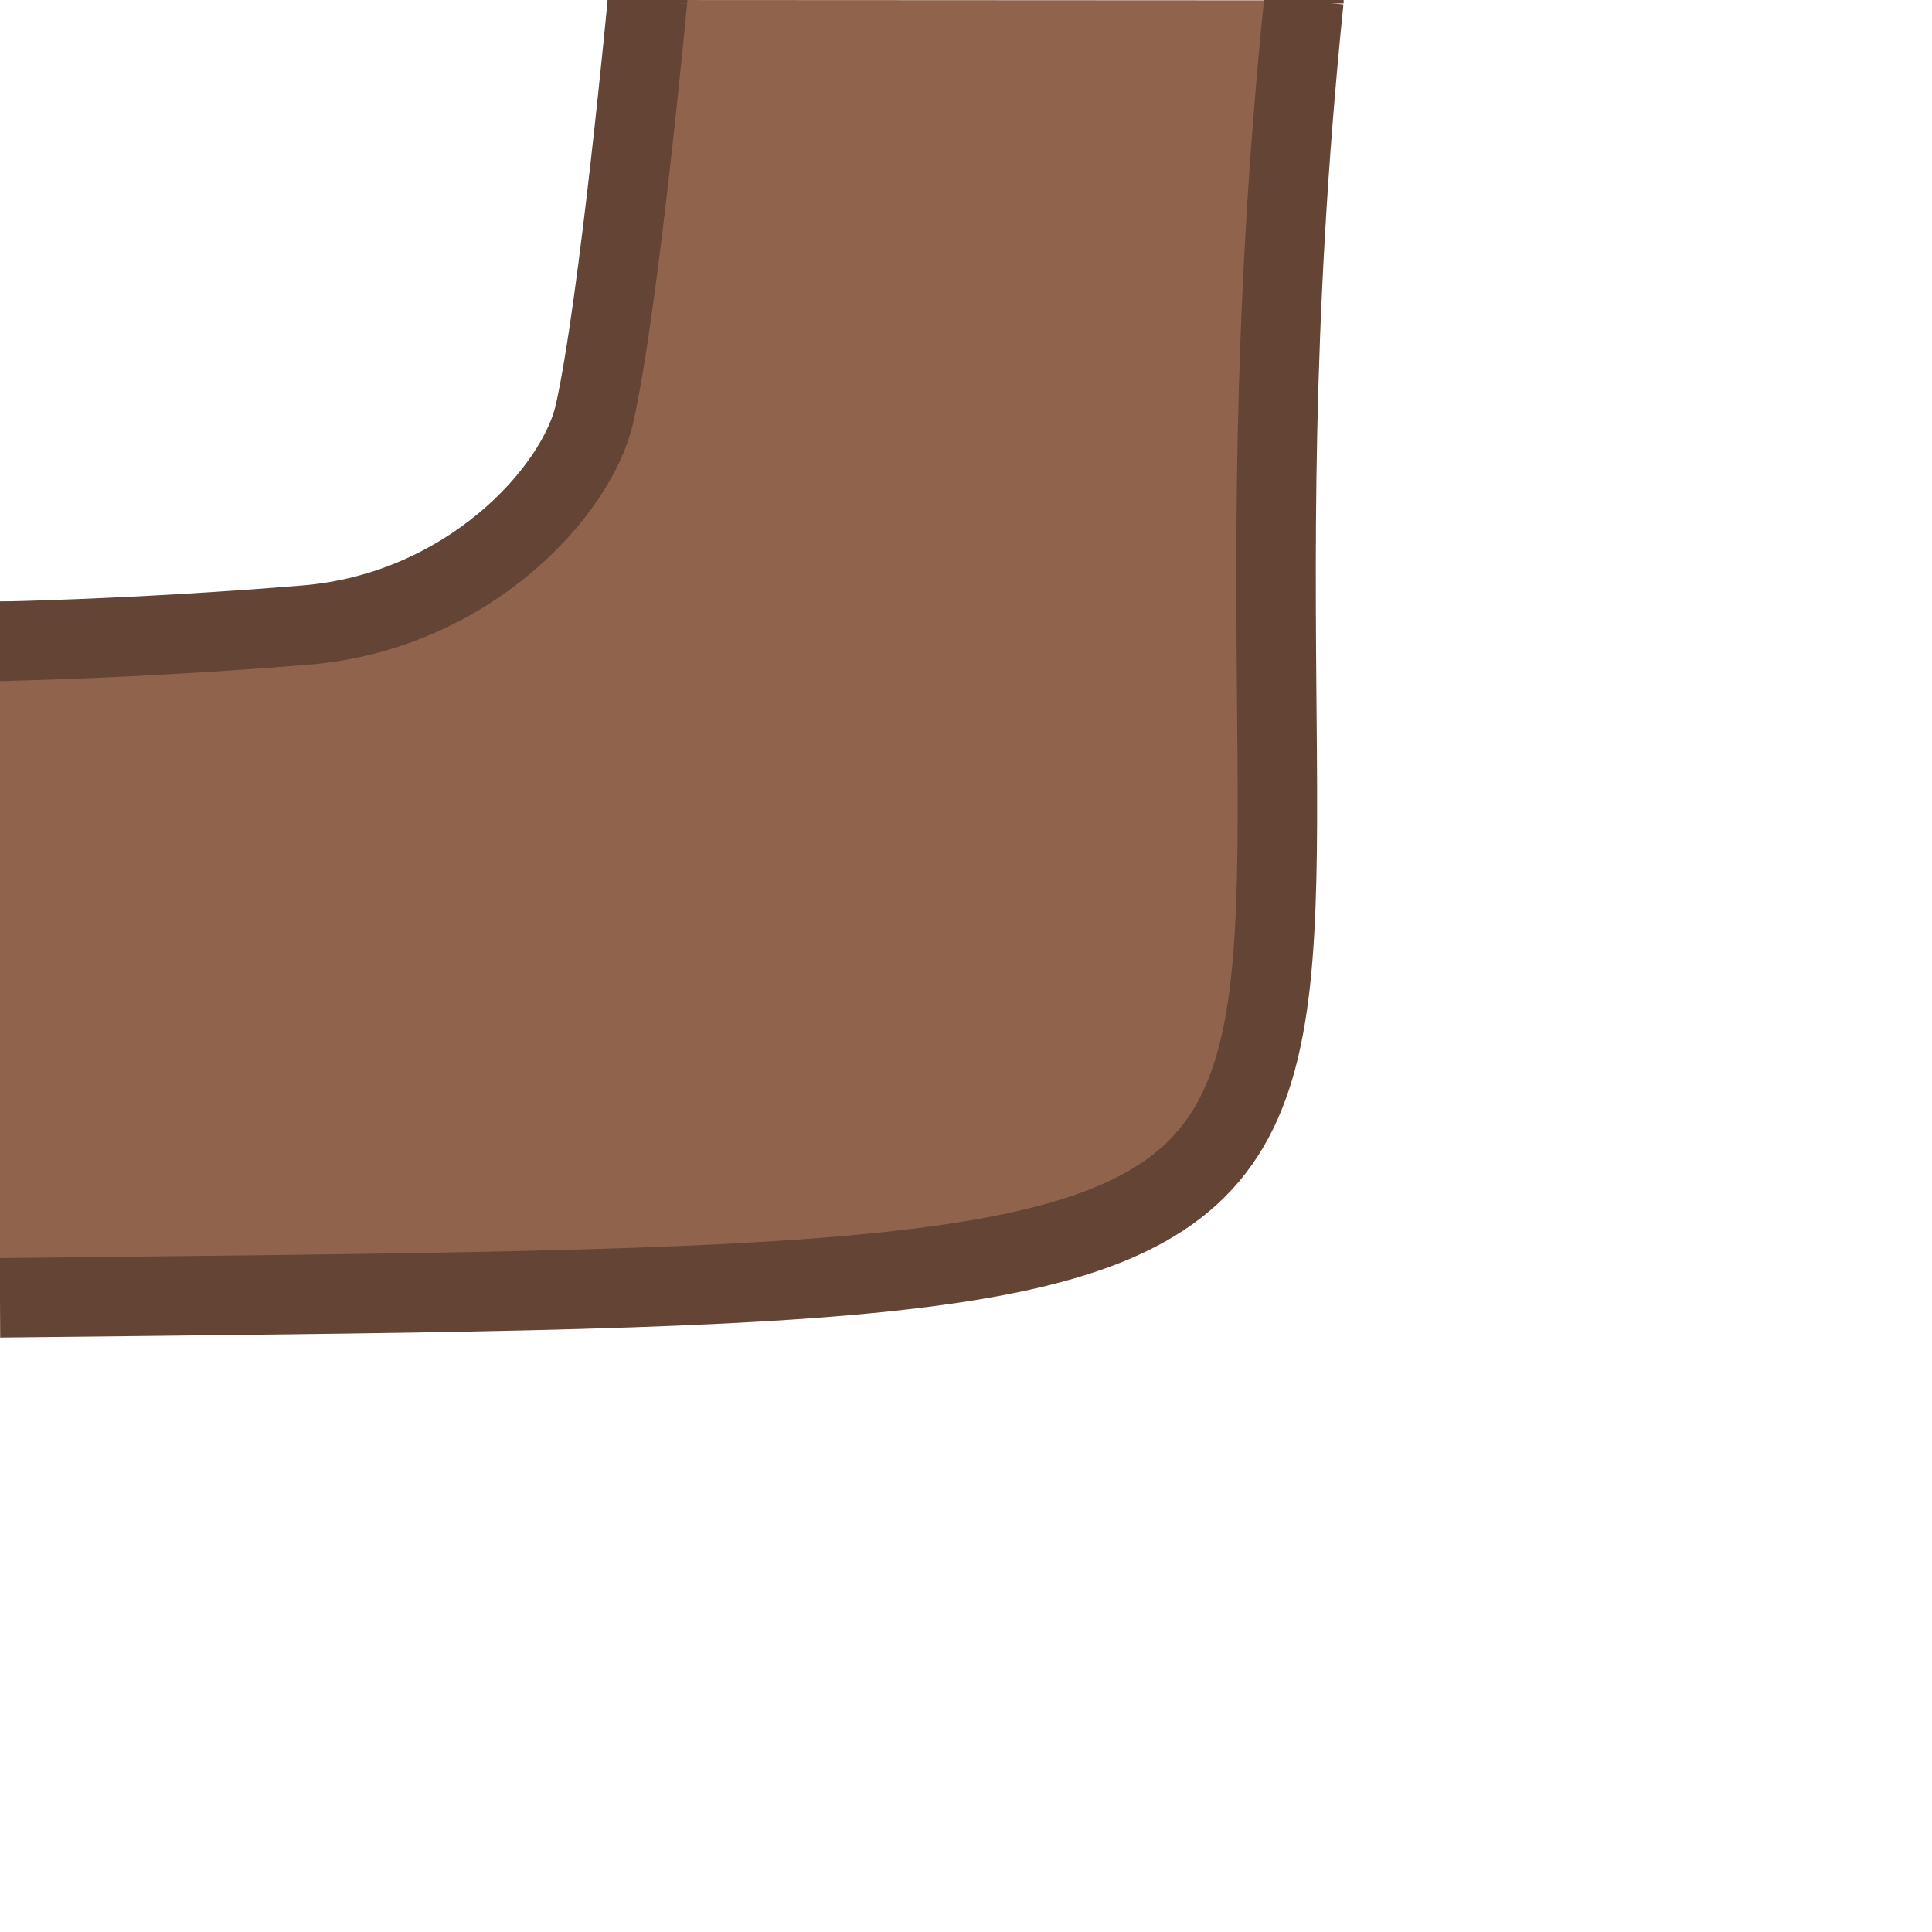
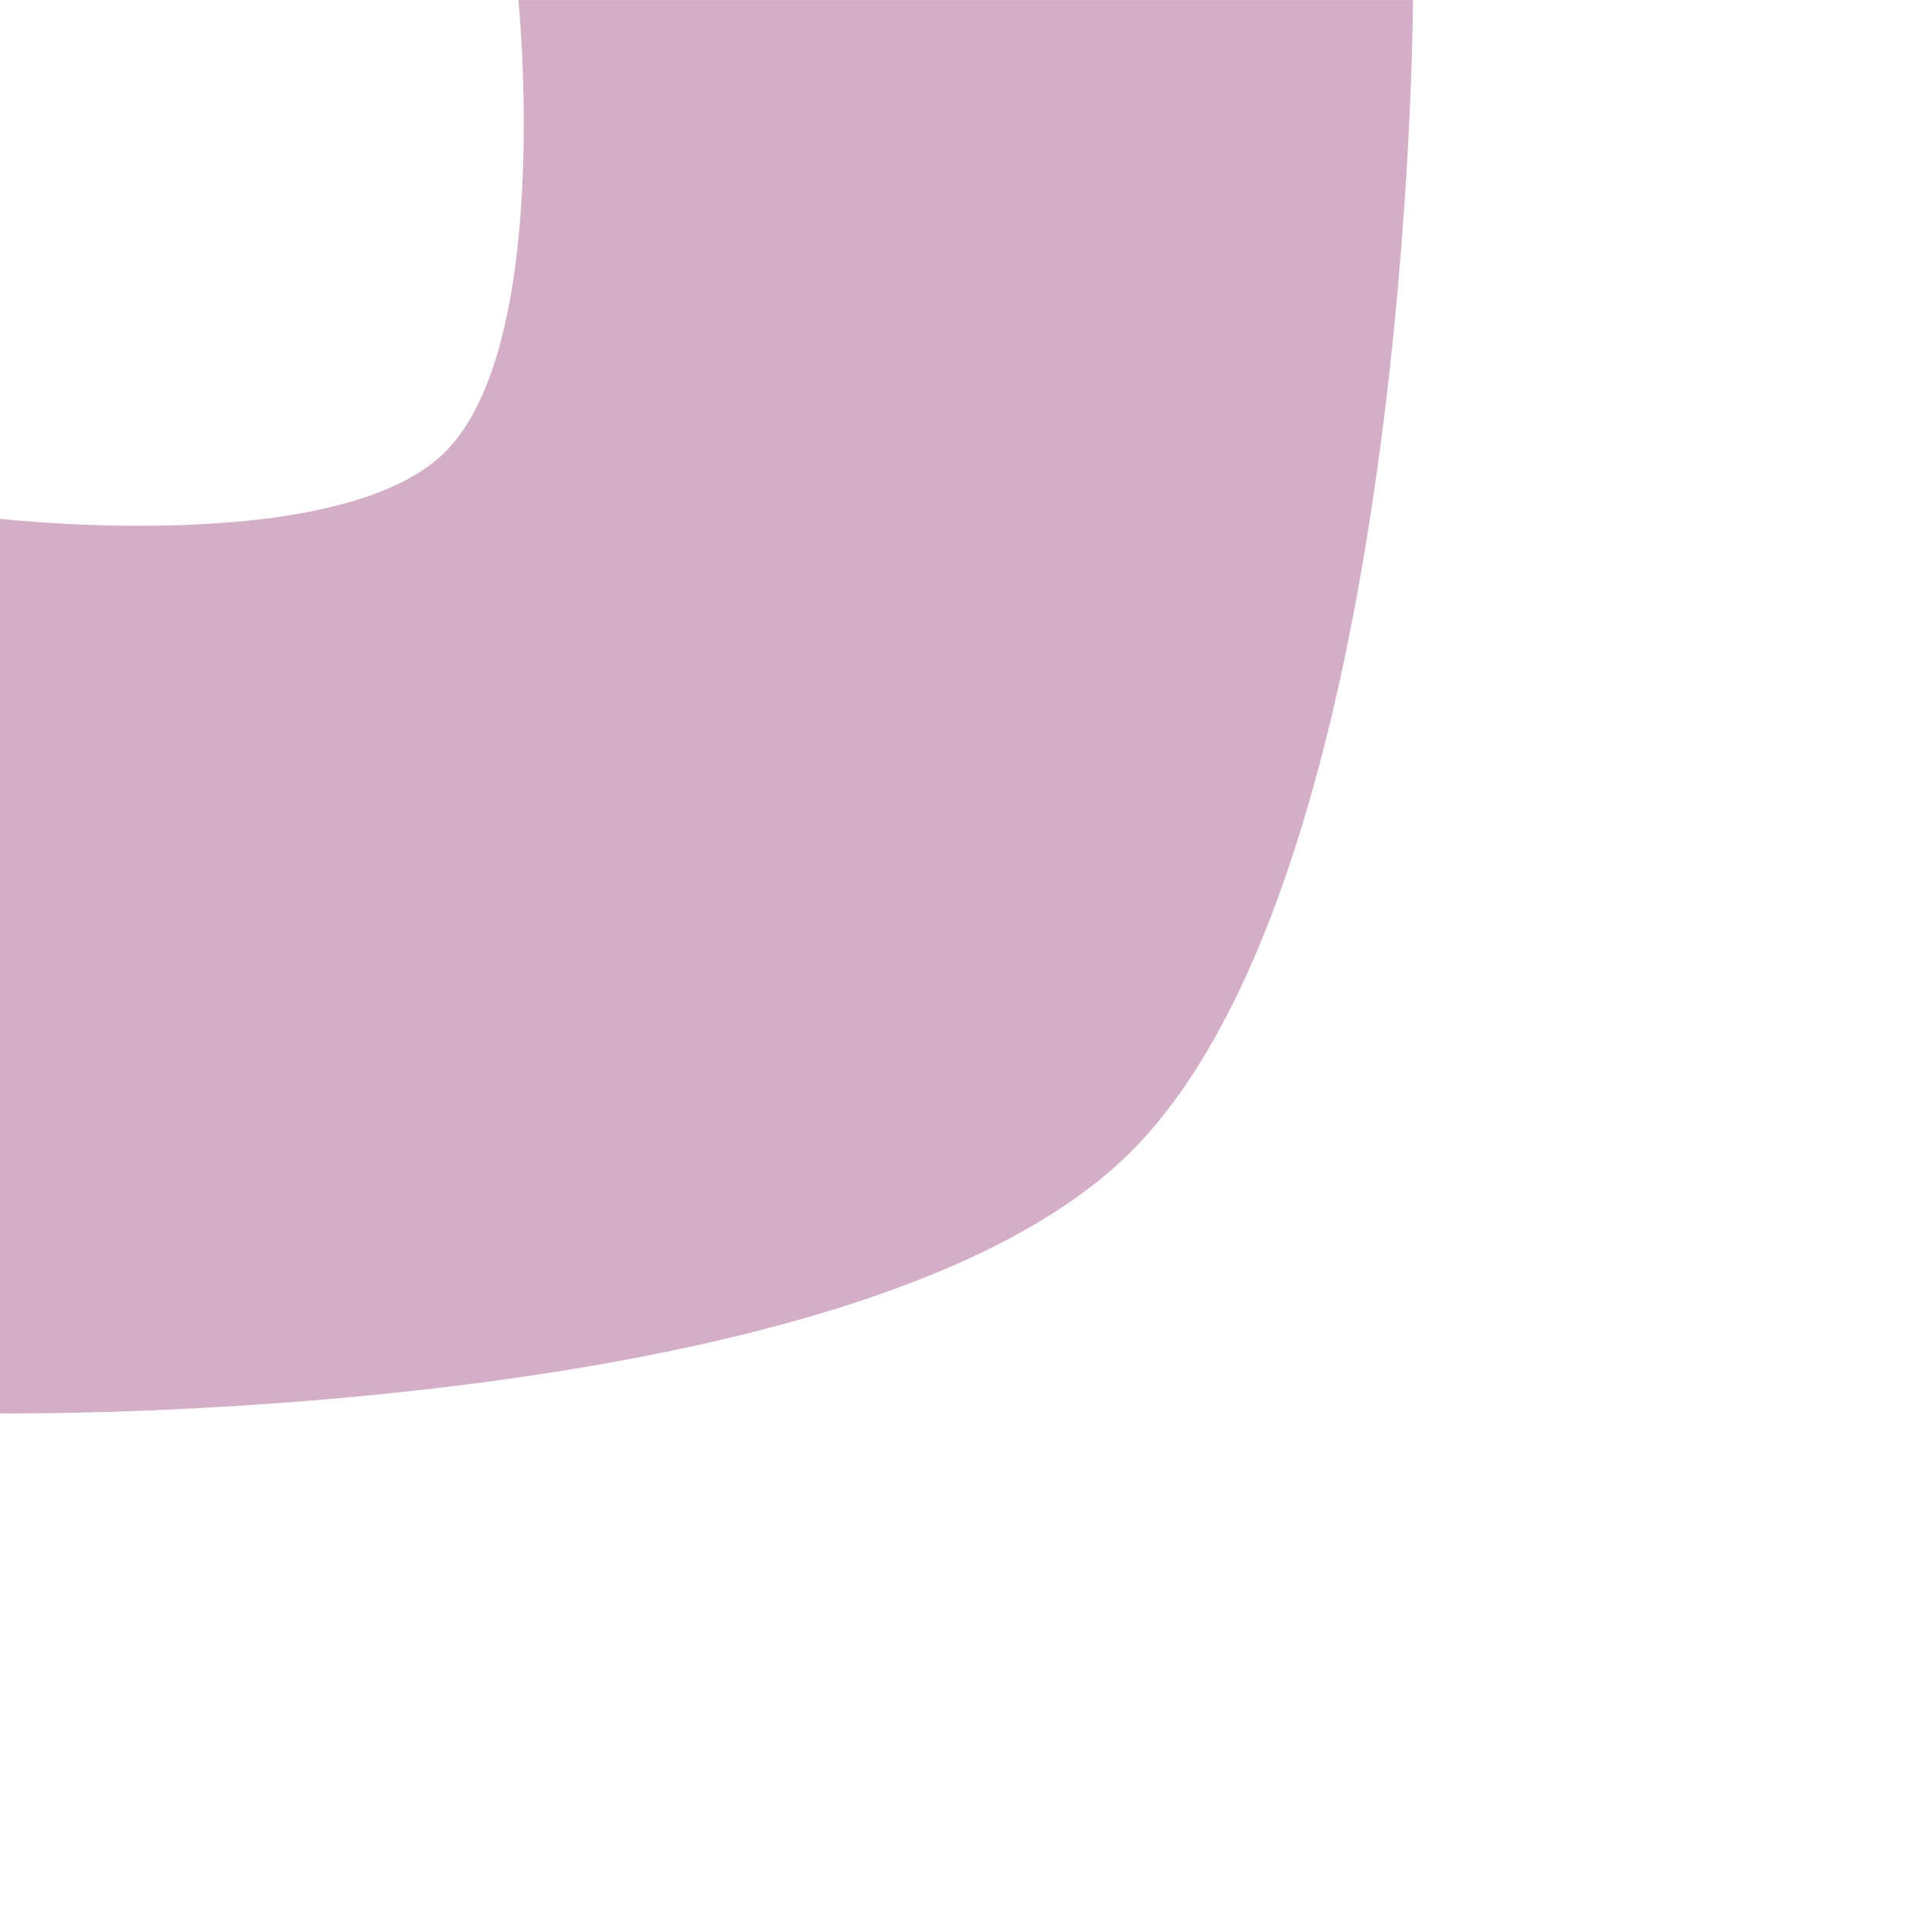
<svg xmlns="http://www.w3.org/2000/svg" width="80" height="80" version="1.1" id="svg6" xml:space="preserve">
  <defs id="defs6" />
-   <path d="M 53.992,0.014 26.813,0 C 25.549,-0.034 26.173,24.061 15.573,25.34 L 0,27.221 v 26.519 l 15.319,-0.491 c 5.896,0.447 27.19,4.512 34.962,-5.675 6.977,-9.144 -0.349,-28.652 2.593,-28.374 z" style="fill:#90634d;fill-opacity:1;stroke:#37d0d5;stroke-width:0;stroke-opacity:1" id="path17-6-45-7" />
-   <path d="M -1.336656e-7,53.74 C 68.786,52.971 48.439,54.361 53.992,0.014 M 26.813,0 c 0,0 -1.194,12.711 -2.198,17.14 C 23.885,20.36 19.364,25.329 12.657,25.881 5.649,26.457 0,26.554 0,26.554" style="fill:#37d0d5;fill-opacity:0;stroke:#634435;stroke-width:3.29;stroke-linecap:butt;stroke-dasharray:none;stroke-opacity:1" id="path17-2" />
-   <path d="m 53.038,-80 h -25.558 c 0.065,7.416 -1.732,45.78 0,80 h 25.558 c 0.731,-19.445 -0.507,-69.192 0,-80 z" style="fill:#90634d;fill-opacity:1;stroke:#37d0d5;stroke-width:0;stroke-opacity:1" id="path17-6" />
-   <path d="m 53.992,0.141 v -8.989 c 0,0 0.293,-9.703 0.351,-14.561 0.121,-10.07 0.105,-20.149 0,-30.22 -0.059,-5.622 -0.351,-16.855 -0.351,-16.855 l 0.007,-9.537 m -27.186,-0.312 v 13.838 c 0,0 -0.035,9.603 -0.042,14.404 -0.013,8.91 -0.097,17.821 0,26.729 0.023,2.124 0.042,16.513 0.042,16.513 v 8.989" style="fill:#37d0d5;fill-opacity:1;stroke:#634435;stroke-width:3.29;stroke-linecap:butt;stroke-dasharray:none;stroke-opacity:1" id="path17-2-4" />
-   <path d="m 0,52.779 v -25.558 c -7.416,0.065 -45.78,-1.732 -80,0 v 25.558 c 19.445,0.731 69.192,-0.507 80,0 z" style="fill:#90634d;fill-opacity:1;stroke:#37d0d5;stroke-width:0;stroke-opacity:1" id="path17-6-8" />
-   <path d="m -80.141,53.733 h 8.989 c 0,0 9.703,0.293 14.561,0.351 10.07,0.121 20.149,0.105 30.22,0 5.622,-0.059 16.855,-0.351 16.855,-0.351 l 9.537,0.007 m 0.312,-27.186 h -13.838 c 0,0 -9.603,-0.035 -14.404,-0.042 -8.91,-0.013 -17.821,-0.097 -26.729,0 -2.124,0.023 -16.513,0.042 -16.513,0.042 h -8.989" style="fill:#37d0d5;fill-opacity:1;stroke:#634435;stroke-width:3.29;stroke-linecap:butt;stroke-dasharray:none;stroke-opacity:1" id="path17-2-2" />
-   <rect style="fill:#e1cfc4;stroke:#ae775d;stroke-width:0;stroke-linecap:round;stroke-linejoin:round;paint-order:fill markers stroke;fill-opacity:0" id="rect1" width="80" height="80" x="0" y="0" ry="0.573" />
+   <path id="path1" style="fill:#d4adc7;fill-opacity:1;stroke:#0e131f;stroke-width:0;stroke-linecap:square;stroke-linejoin:round;paint-order:fill markers stroke" d="M 58.509,-11.125 H 21.465 V -9.484 0.002 H 58.509 Z" />
+   <path id="path9" style="fill:#d4adc7;fill-opacity:1;stroke:#0e131f;stroke-width:0;stroke-linecap:square;stroke-linejoin:round;paint-order:fill markers stroke" d="m 39.986,-75.303 c -11.32,0.071 -21.581,14.964 -22.076,33.926 h -0.02 l 0.851,28.904 0.851,0.597 39.752,0.177 1.37,-0.828 1.37,-28.85 h -0.02 C 61.569,-60.339 51.306,-75.374 39.986,-75.303 Z" />
+   <ellipse style="fill:#f6f6f6;fill-opacity:1;stroke:#0e131f;stroke-width:0;stroke-linecap:square;stroke-linejoin:round;paint-order:fill markers stroke" id="path2" cx="39.987" cy="-45.83" rx="12.388" ry="12.647" />
+   <ellipse style="fill:#2e2e2e;fill-opacity:1;stroke:#0e131f;stroke-width:0;stroke-linecap:square;stroke-linejoin:round;paint-order:fill markers stroke" id="path3" cx="39.987" cy="-45.83" rx="5.609" ry="5.405" />
+   <ellipse style="fill:#efefef;fill-opacity:1;stroke:#0e131f;stroke-width:0;stroke-linecap:square;stroke-linejoin:round;paint-order:fill markers stroke" id="path4" cx="42.643" cy="-47.568" rx="1.129" ry="1.426" />
+   <path style="fill:#efefef;fill-opacity:0;stroke:#0e131f;stroke-width:1.5;stroke-linecap:round;stroke-linejoin:round;stroke-dasharray:none;paint-order:fill markers stroke" d="m 33.959,-63.589 c 0,0 0.515,-1.778 6.626,-2.126 2.169,-0.124 4.757,1.706 4.757,1.706" id="path5" />
+   <path style="fill:#efefef;fill-opacity:0;stroke:#0e131f;stroke-width:1.5;stroke-linecap:round;stroke-linejoin:round;stroke-dasharray:none;paint-order:fill markers stroke" d="m 33.09,-60.987 c 0,0 0.638,-0.945 0.471,-2.933 -0.039,-0.459 -0.286,-0.77 -0.286,-0.77" id="path5-9" />
+   <path style="fill:#efefef;fill-opacity:0;stroke:#0e131f;stroke-width:1.5;stroke-linecap:round;stroke-linejoin:round;stroke-dasharray:none;paint-order:fill markers stroke" d="m 46.211,-60.987 c 0,0 -0.638,-0.945 -0.471,-2.933 0.039,-0.459 0.286,-0.77 0.286,-0.77" id="path5-9-8" />
+   <path id="path11" style="baseline-shift:baseline;display:inline;overflow:visible;vector-effect:none;fill:#725175;fill-opacity:1;stroke-width:1;stroke-linecap:round;stroke-linejoin:round;paint-order:fill markers stroke;enable-background:accumulate;stop-color:#000000;stop-opacity:1" d="m 62.084,-24.567 c -0.516,-2.18e-4 -1.023,0.26 -1.466,0.752 0,0 -1.55,1.774 -5.165,3.796 -3.615,2.022 -9.117,4.102 -16.516,4.108 -7.397,0.006 -12.328,-2.07 -15.347,-4.027 -3.018,-1.957 -3.886,-3.422 -3.886,-3.422 -0.511,-0.779 -1.152,-1.205 -1.813,-1.205 0,0 -0.11,3.531 0,5.291 0.142,2.28 0.851,6.799 0.851,6.799 0.932,0.947 1.362,1.487 2.968,2.528 3.662,2.374 9.254,4.627 17.229,4.62 7.974,-0.007 14.046,-2.255 18.161,-4.557 2.197,-1.229 2.516,-1.701 3.614,-2.645 0,0 1.14,-4.463 1.37,-6.745 0.176,-1.756 0,-5.294 0,-5.294 z" />
+   <path style="fill:#efefef;fill-opacity:0;stroke:#95709b;stroke-width:6.9;stroke-linecap:round;stroke-linejoin:round;stroke-dasharray:none;stroke-opacity:1;paint-order:fill markers stroke" d="m 17.891,-24.567 c 0,0 5.674,5.65 21.047,5.642 15.373,-0.008 23.146,-5.642 23.146,-5.642" id="path6" />
+   <path id="path11-7" style="baseline-shift:baseline;display:inline;overflow:visible;vector-effect:none;fill:#9f72a3;fill-opacity:1;stroke-width:1;stroke-linecap:round;stroke-linejoin:round;paint-order:fill markers stroke;enable-background:accumulate;stop-color:#000000" d="m 60.397,-14.332 c -0.481,-1.51e-4 -0.952,0.18 -1.365,0.521 0,0 -1.443,1.229 -4.808,2.63 -3.365,1.401 -8.486,2.842 -15.372,2.846 -6.885,0.004 -11.475,-1.434 -14.284,-2.79 -2.809,-1.356 -3.617,-2.371 -3.617,-2.371 -0.475,-0.54 -1.072,-0.835 -1.688,-0.834 0,0 -0.102,2.446 0,3.666 0.132,1.579 0.792,4.71 0.792,4.71 0.867,0.656 1.267,1.03 2.762,1.751 3.409,1.645 8.613,3.205 16.037,3.201 7.422,-0.005 13.074,-1.562 16.904,-3.157 2.045,-0.851 2.342,-1.178 3.364,-1.832 0,0 1.061,-3.092 1.275,-4.673 0.164,-1.216 0,-3.668 0,-3.668 z" />
+   <path style="fill:#efefef;fill-opacity:0;stroke:#b98abf;stroke-width:5;stroke-linecap:round;stroke-linejoin:round;stroke-dasharray:none;stroke-opacity:1;paint-order:fill markers stroke" d="m 18.451,-13.68 c 0,0 5.482,3.966 20.334,3.96 14.852,-0.006 22.361,-3.96 22.361,-3.96" id="path6-2" />
+   <path style="fill:#efefef;fill-opacity:0;stroke:#d0a5d5;stroke-width:4.4;stroke-linecap:round;stroke-linejoin:round;stroke-dasharray:none;stroke-opacity:1;paint-order:fill markers stroke" d="m 20.656,-4.451 c 0,0 4.878,2.125 18.095,2.122 13.216,-0.003 19.899,-2.122 19.899,-2.122" id="path6-2-1" />
+   <path style="fill:#5a7278;fill-opacity:1;stroke:#9e5595;stroke-width:0;stroke-linecap:round;stroke-linejoin:round;paint-order:fill markers stroke" d="m 48.121,-27.281 c 0,0 -6.388,-2.914 -9.039,-1.285 -0.66,0.406 -0.75,1.466 -0.927,2.273 -0.137,0.624 -0.356,1.35 -0.091,1.922 0.565,1.222 3.134,2.251 3.134,2.251 0,0 -1.549,2.434 -1.415,3.791 0.114,1.153 1.004,2.319 1.802,2.863 1.171,0.799 1.562,1.19 2.392,0.981 2.761,-0.697 5.864,-6.754 5.864,-6.754 l 2.197,-3.641 z" id="path7-8" />
+   <path style="fill:#5a7278;fill-opacity:1;stroke:#9e5595;stroke-width:0;stroke-linecap:round;stroke-linejoin:round;paint-order:fill markers stroke" d="m 52.078,-28.98 c 0,0 3.07,-6.804 6.043,-7.488 0.74,-0.17 1.443,0.564 2.06,1.044 0.477,0.371 1.076,0.76 1.22,1.382 0.306,1.328 -1.014,3.957 -1.014,3.957 0,0 2.624,0.717 3.336,1.837 0.605,0.951 0.632,2.472 0.356,3.458 -0.405,1.447 -0.465,2.024 -1.215,2.464 -2.498,1.467 -8.464,-0.861 -8.464,-0.861 l -3.836,-1.159 z" id="path7-9-8" />
+   <path style="fill:#9fc8d4;fill-opacity:1;stroke:#9e5595;stroke-width:0;stroke-linecap:round;stroke-linejoin:round;paint-order:fill markers stroke" d="m 47.948,-28.311 c 0,0 -6.388,-2.914 -9.039,-1.285 -0.66,0.406 -0.75,1.466 -0.927,2.273 -0.137,0.624 -0.356,1.35 -0.091,1.922 0.565,1.222 3.134,2.251 3.134,2.251 0,0 -1.549,2.434 -1.415,3.791 0.114,1.153 1.004,2.319 1.802,2.863 1.171,0.799 1.562,1.19 2.392,0.981 2.761,-0.697 5.864,-6.754 5.864,-6.754 l 2.197,-3.641 z" id="path7" />
+   <path style="fill:#9fc8d4;fill-opacity:1;stroke:#9e5595;stroke-width:0;stroke-linecap:round;stroke-linejoin:round;paint-order:fill markers stroke" d="m 51.905,-30.011 c 0,0 3.07,-6.804 6.043,-7.488 0.74,-0.17 1.443,0.564 2.06,1.044 0.477,0.371 1.076,0.76 1.22,1.382 0.306,1.328 -1.014,3.957 -1.014,3.957 0,0 2.624,0.717 3.336,1.837 0.605,0.951 0.632,2.472 0.356,3.458 -0.405,1.447 -0.465,2.024 -1.215,2.464 -2.498,1.467 -8.464,-0.861 -8.464,-0.861 l -3.836,-1.159 z" id="path7-9" />
+   <path id="path8" style="fill:#6ca18d;fill-opacity:1;stroke:#9e5595;stroke-width:0;stroke-linecap:round;stroke-linejoin:round;paint-order:fill markers stroke" d="m 52.802,-26.892 c 0.488,1.43 0.481,2.438 -1.042,3.115 -0.995,0.442 -2.109,-0.188 -2.597,-1.618 -0.378,-1.108 -0.321,-1.992 0.24,-2.645 0.163,-0.19 1.073,-0.431 1.3,-0.525 1.005,-0.413 1.611,0.243 2.099,1.673 z" />
+   <rect style="fill:#d4adc7;fill-opacity:1;stroke:#d0a5d5;stroke-width:0;stroke-linecap:round;stroke-linejoin:round;stroke-dasharray:none;stroke-opacity:1;paint-order:fill markers stroke" id="rect9" width="37.044" height="79.998" x="21.479" y="0.014" transform="rotate(90)" />
+   <path style="fill:#d4adc7;fill-opacity:1;stroke:#d0a5d5;stroke-width:0;stroke-linecap:round;stroke-linejoin:round;stroke-dasharray:none;stroke-opacity:1;paint-order:fill markers stroke" d="m -0.014,21.479 c 0,0 14.005,1.617 18.426,-2.744 C 22.916,14.292 21.465,0.002 21.465,0.002 H 58.509 c 0,0 -0.078,36.267 -11.764,47.773 C 35.349,58.996 -0.014,58.523 -0.014,58.523 Z" id="path10" />
</svg>
